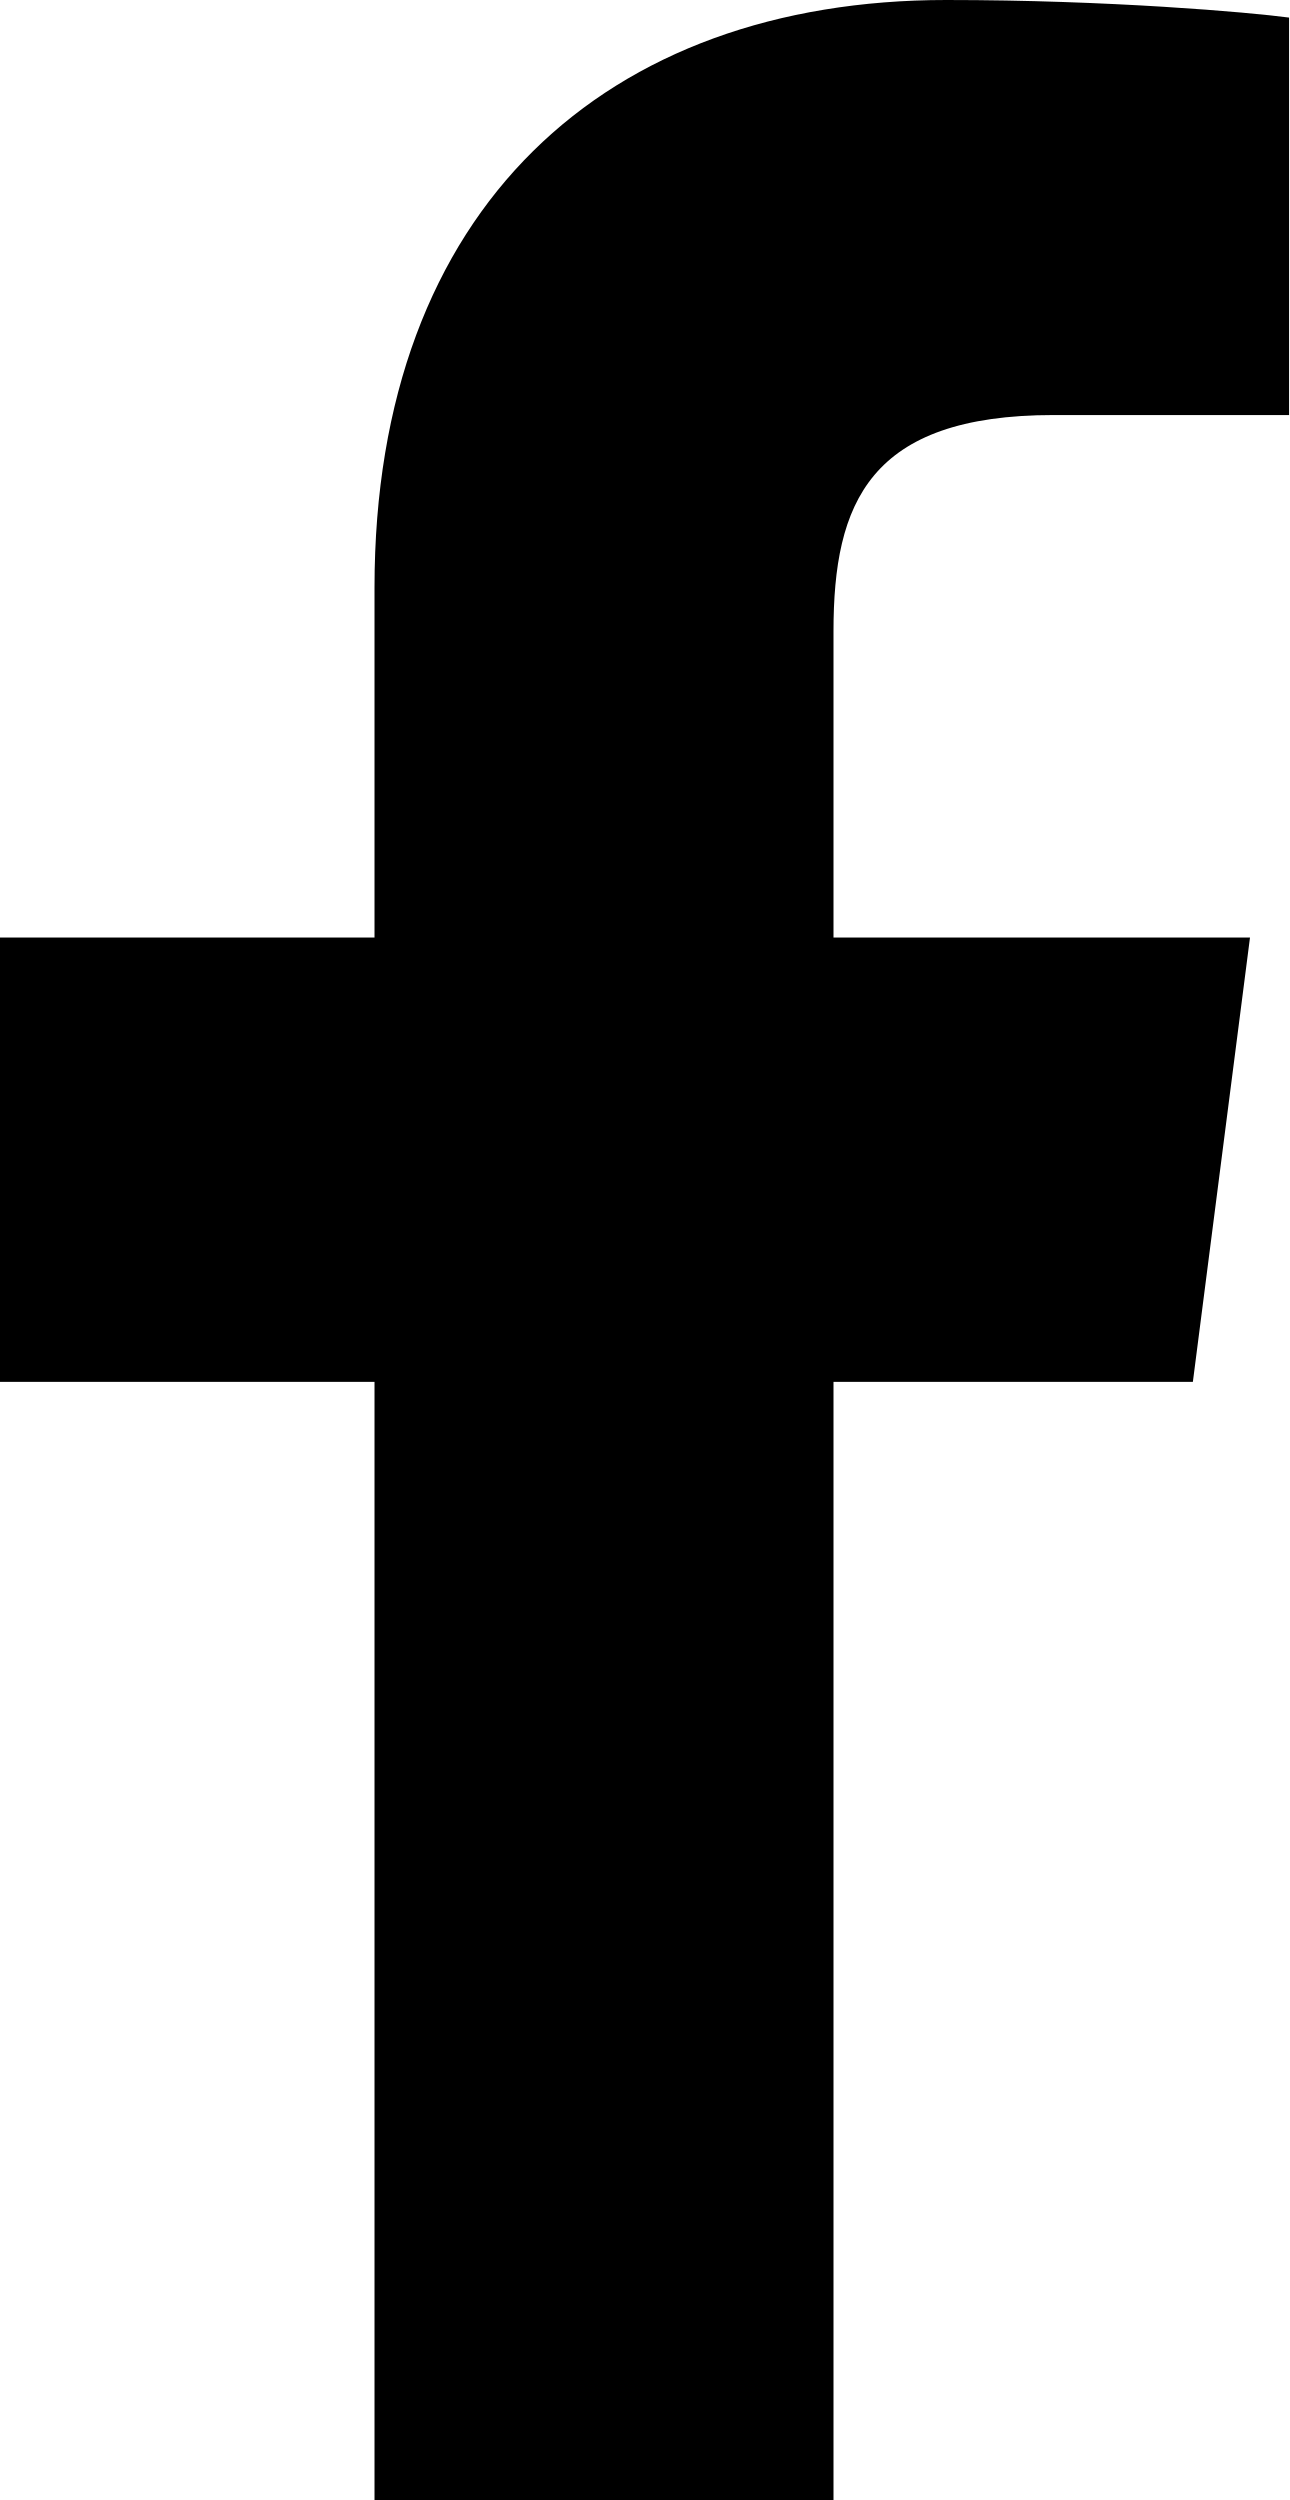
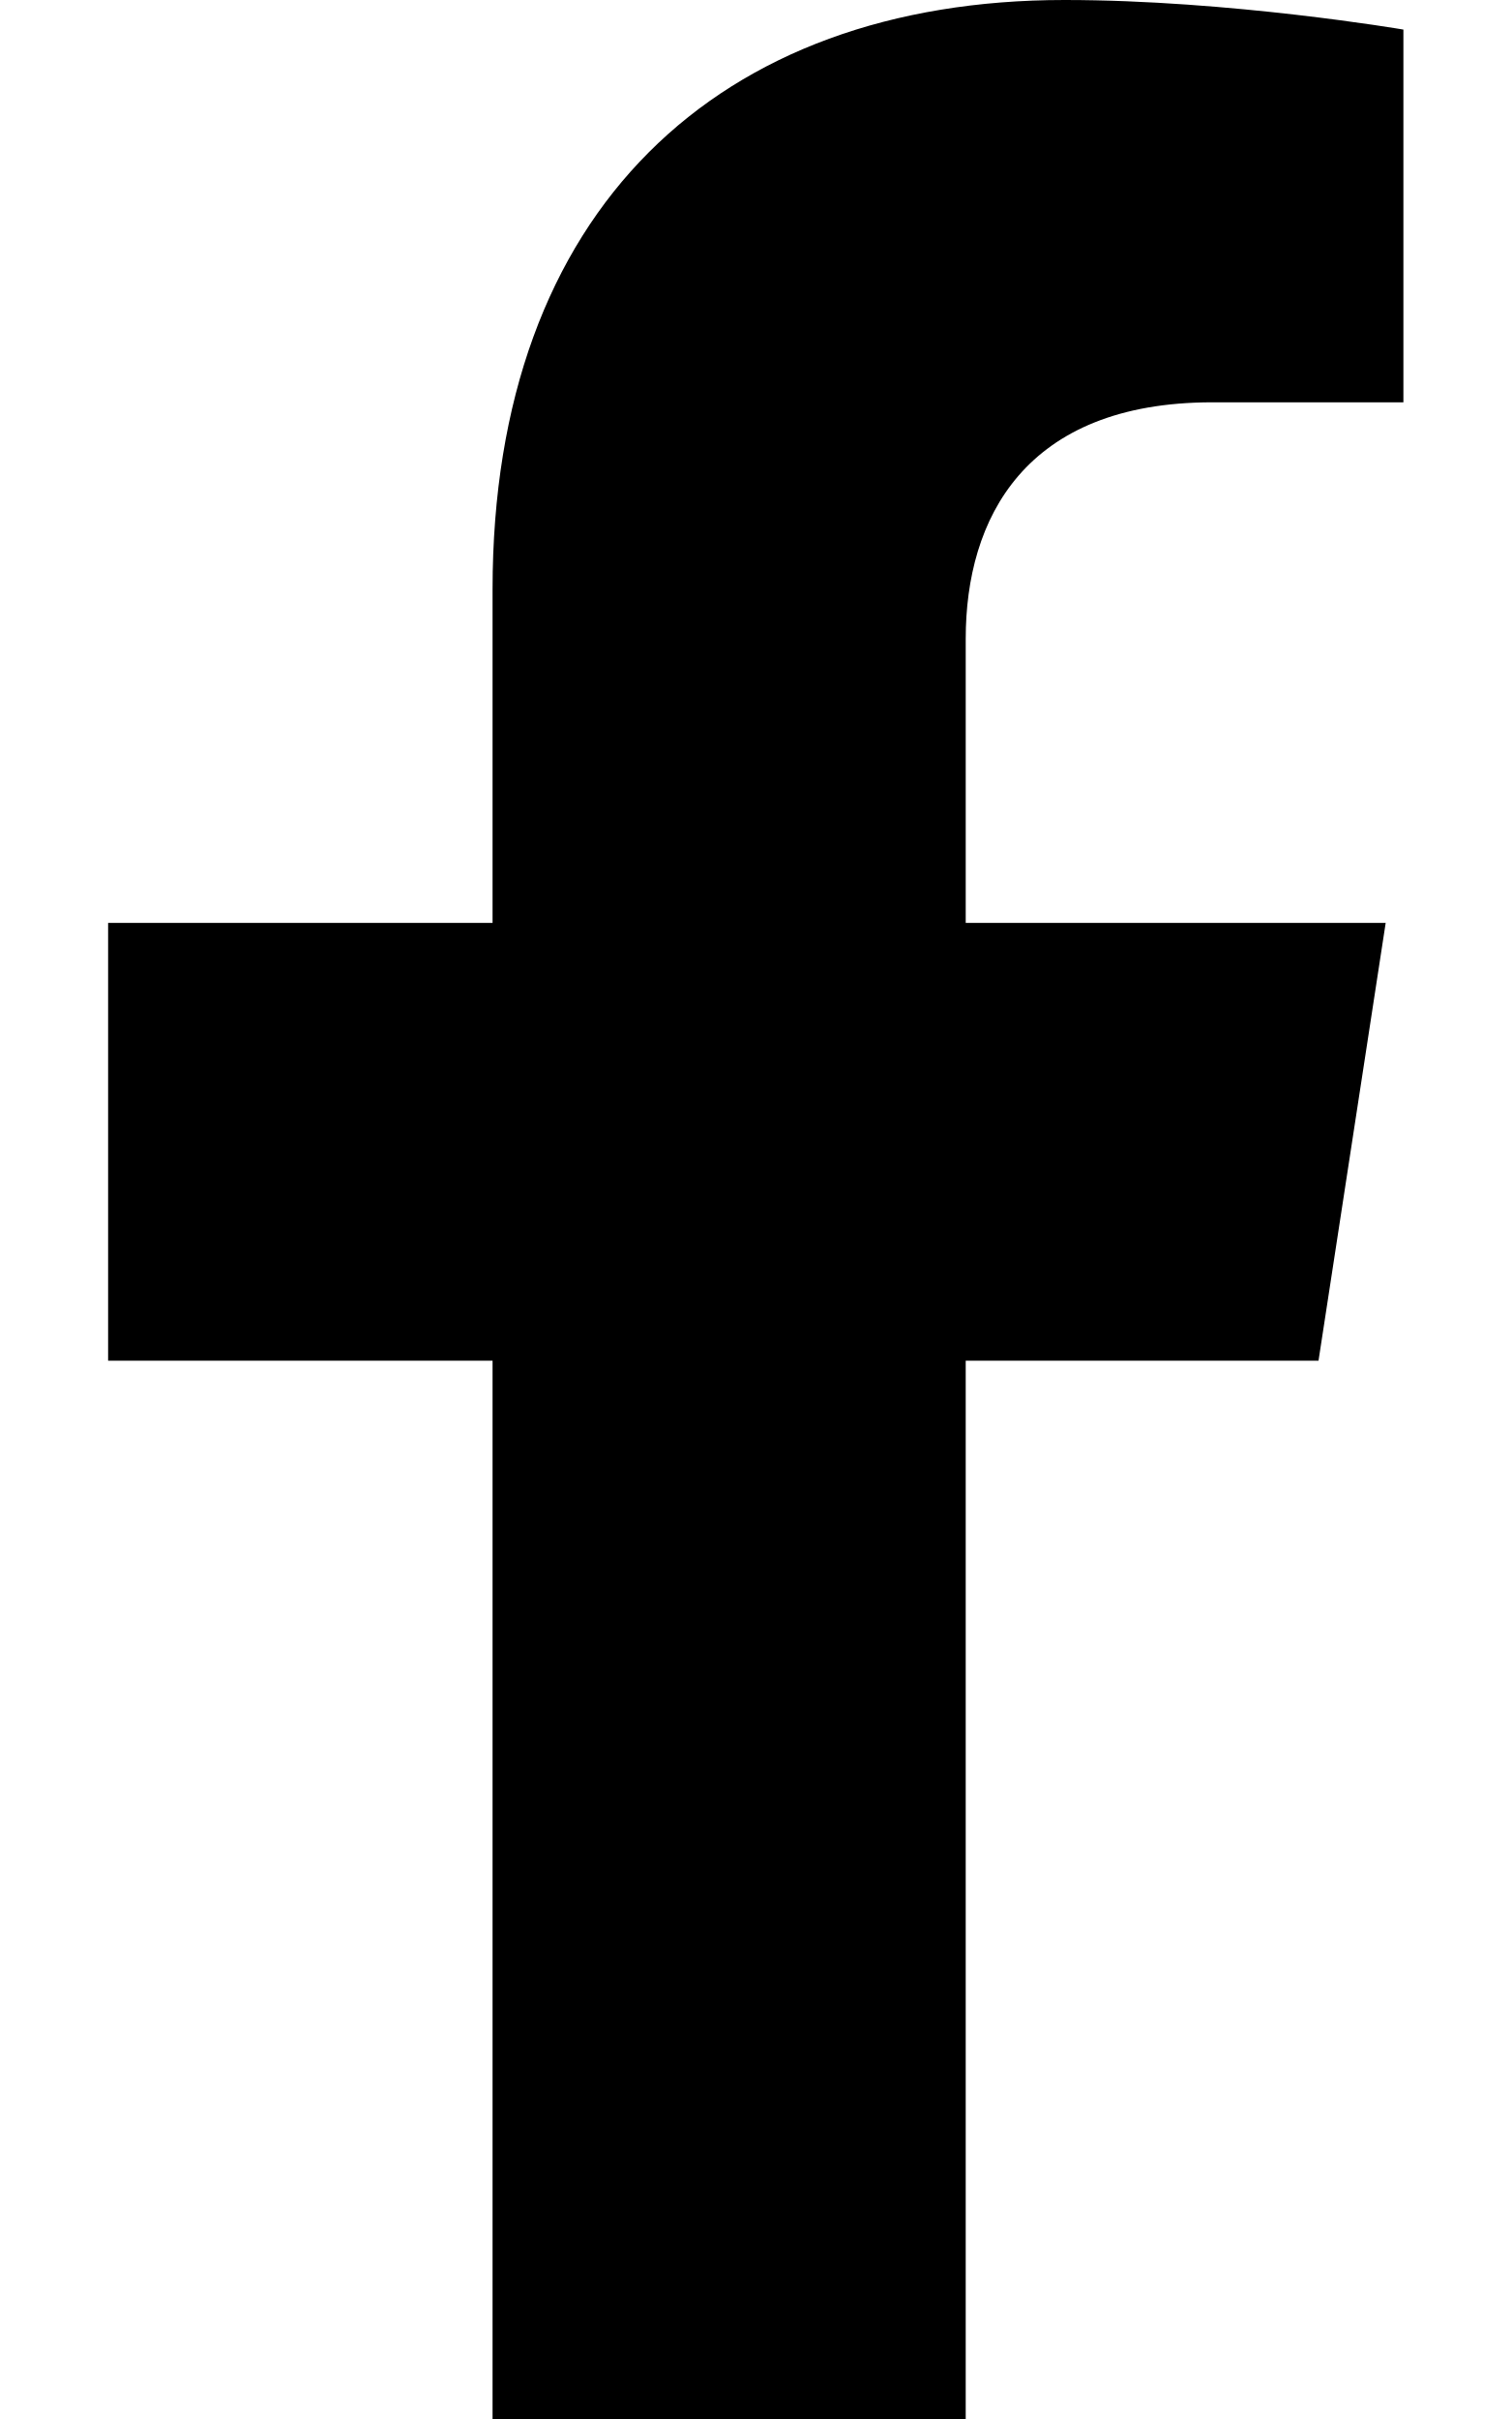
- <svg xmlns="http://www.w3.org/2000/svg" viewBox="0 0 264 512">
-   <path d="M215.8 85H264V3.6C255.7 2.5 227.1 0 193.8 0 124.3 0 76.7 42.4 76.7 120.3V192H0v91h76.7v229h94V283h73.6l11.7-91h-85.3v-62.7c0-26.3 7.3-44.3 45.1-44.3z" />
+ <svg xmlns="http://www.w3.org/2000/svg" viewBox="0 0 320 512">
+   <path d="M279.14 288l14.22-92.66h-88.91v-60.13c0-25.35 12.42-50.06 52.24-50.06h40.42V6.26S260.43 0 225.36 0c-73.22 0-121.08 44.38-121.08 124.72v70.62H22.89V288h81.39v224h100.17V288z" />
</svg>
